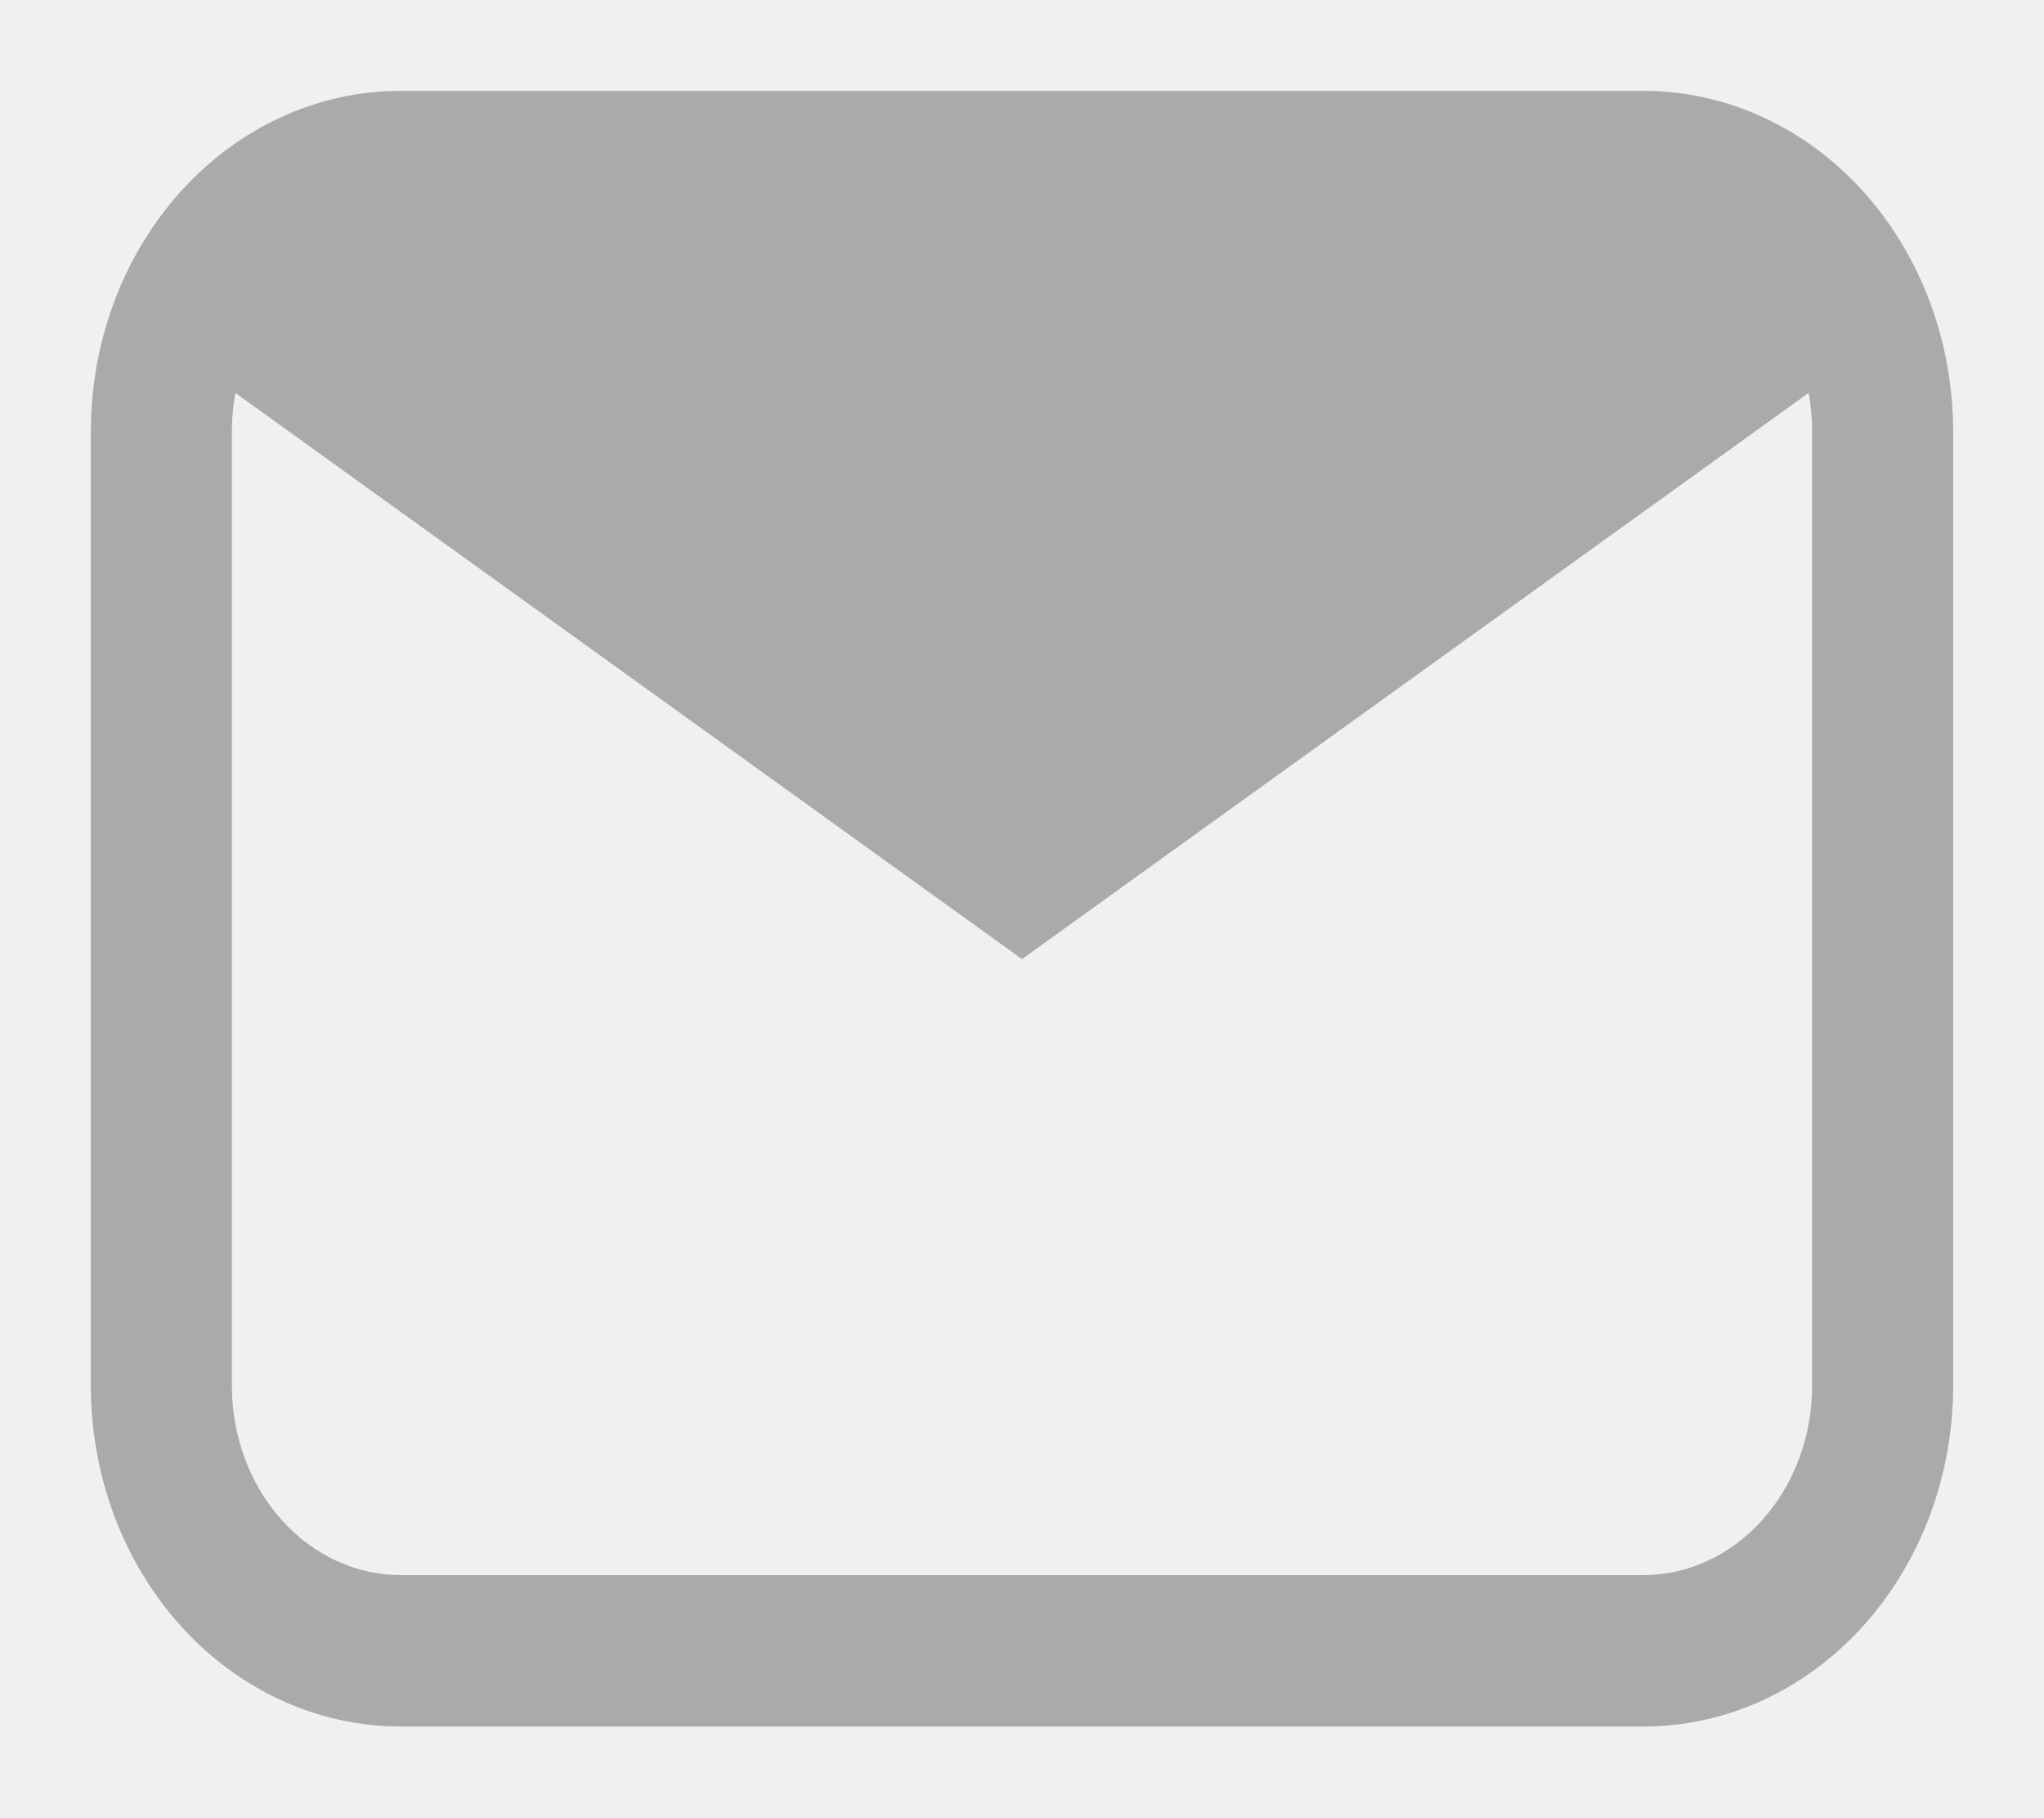
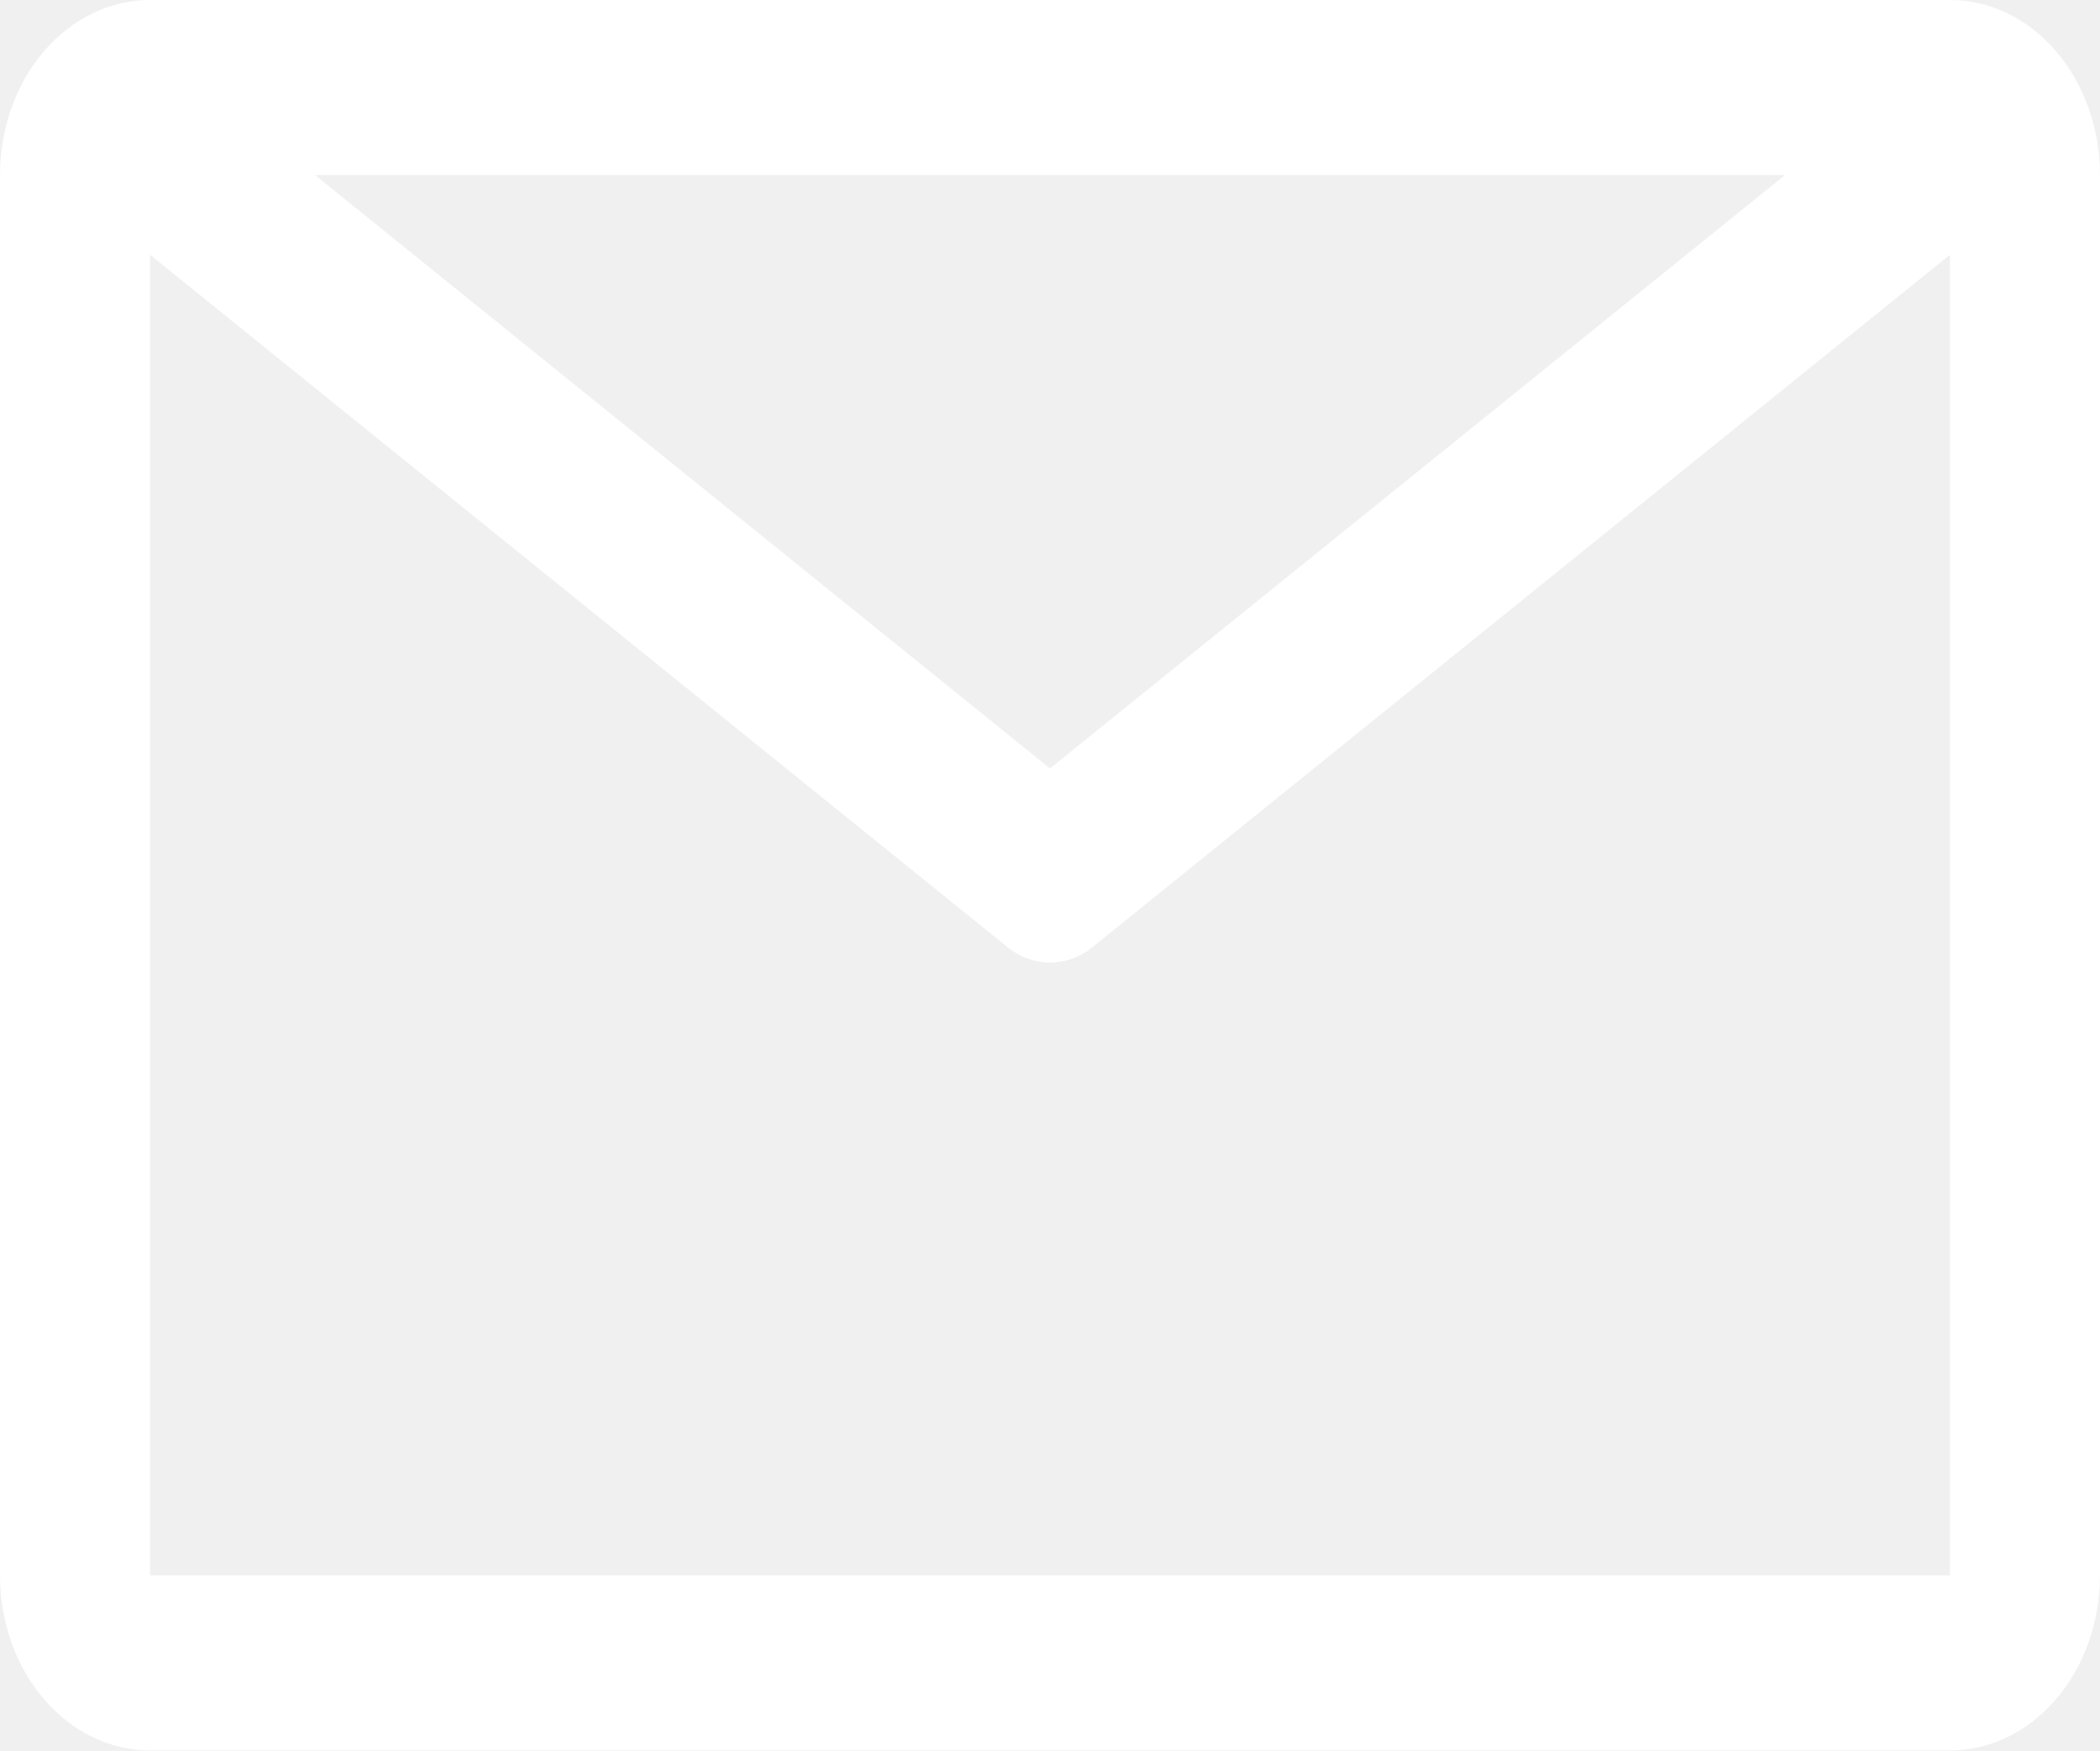
- <svg xmlns="http://www.w3.org/2000/svg" width="18" height="16" viewBox="0 0 18 16" fill="none">
-   <path d="M15.477 2.301L15.393 2.361C15.419 2.382 15.446 2.405 15.471 2.428L15.554 2.368C15.529 2.345 15.503 2.322 15.477 2.301ZM2.607 2.361L2.523 2.301C2.497 2.322 2.471 2.345 2.446 2.368L2.529 2.428C2.554 2.405 2.58 2.383 2.607 2.361ZM9.058 7.004L9 6.962L8.942 7.004L9 7.085L9.058 7.004ZM8.942 8.279L9 8.321L9.058 8.279L15.991 3.29C16.035 3.451 16.058 3.622 16.058 3.8V12.2C16.058 12.672 15.889 13.122 15.59 13.453C15.292 13.783 14.89 13.967 14.474 13.967H3.526C3.11 13.967 2.708 13.783 2.41 13.453C2.111 13.122 1.942 12.672 1.942 12.2L1.942 3.8L1.942 3.8C1.942 3.627 1.965 3.455 2.009 3.29L8.942 8.279ZM14.474 0.9H3.526C2.826 0.9 2.157 1.208 1.666 1.753C1.174 2.298 0.9 3.034 0.9 3.8V12.2C0.9 12.966 1.174 13.702 1.666 14.247C2.157 14.792 2.826 15.1 3.526 15.1H14.474C15.174 15.1 15.843 14.792 16.334 14.247C16.826 13.702 17.1 12.966 17.1 12.2V3.8C17.1 3.034 16.826 2.298 16.334 1.753C15.843 1.208 15.174 0.9 14.474 0.9Z" fill="#AAAAAA" stroke="#AAAAAA" stroke-width="0.2" />
+ <svg xmlns="http://www.w3.org/2000/svg" width="18" height="15" viewBox="0 0 18 15" fill="none">
+   <path d="M16.714 0H1.286C0.945 0 0.618 0.158 0.377 0.439C0.135 0.721 0 1.102 0 1.5V13.5C0 13.898 0.135 14.279 0.377 14.561C0.618 14.842 0.945 15 1.286 15H16.714C17.055 15 17.382 14.842 17.623 14.561C17.864 14.279 18 13.898 18 13.5V1.5C18 1.102 17.864 0.721 17.623 0.439C17.382 0.158 17.055 0 16.714 0ZM15.3 1.5L9 6.585L2.7 1.5H15.3ZM1.286 13.5V2.183L8.634 8.115C8.741 8.202 8.869 8.249 9 8.249C9.131 8.249 9.259 8.202 9.366 8.115L16.714 2.183V13.5H1.286Z" fill="white" />
</svg>
